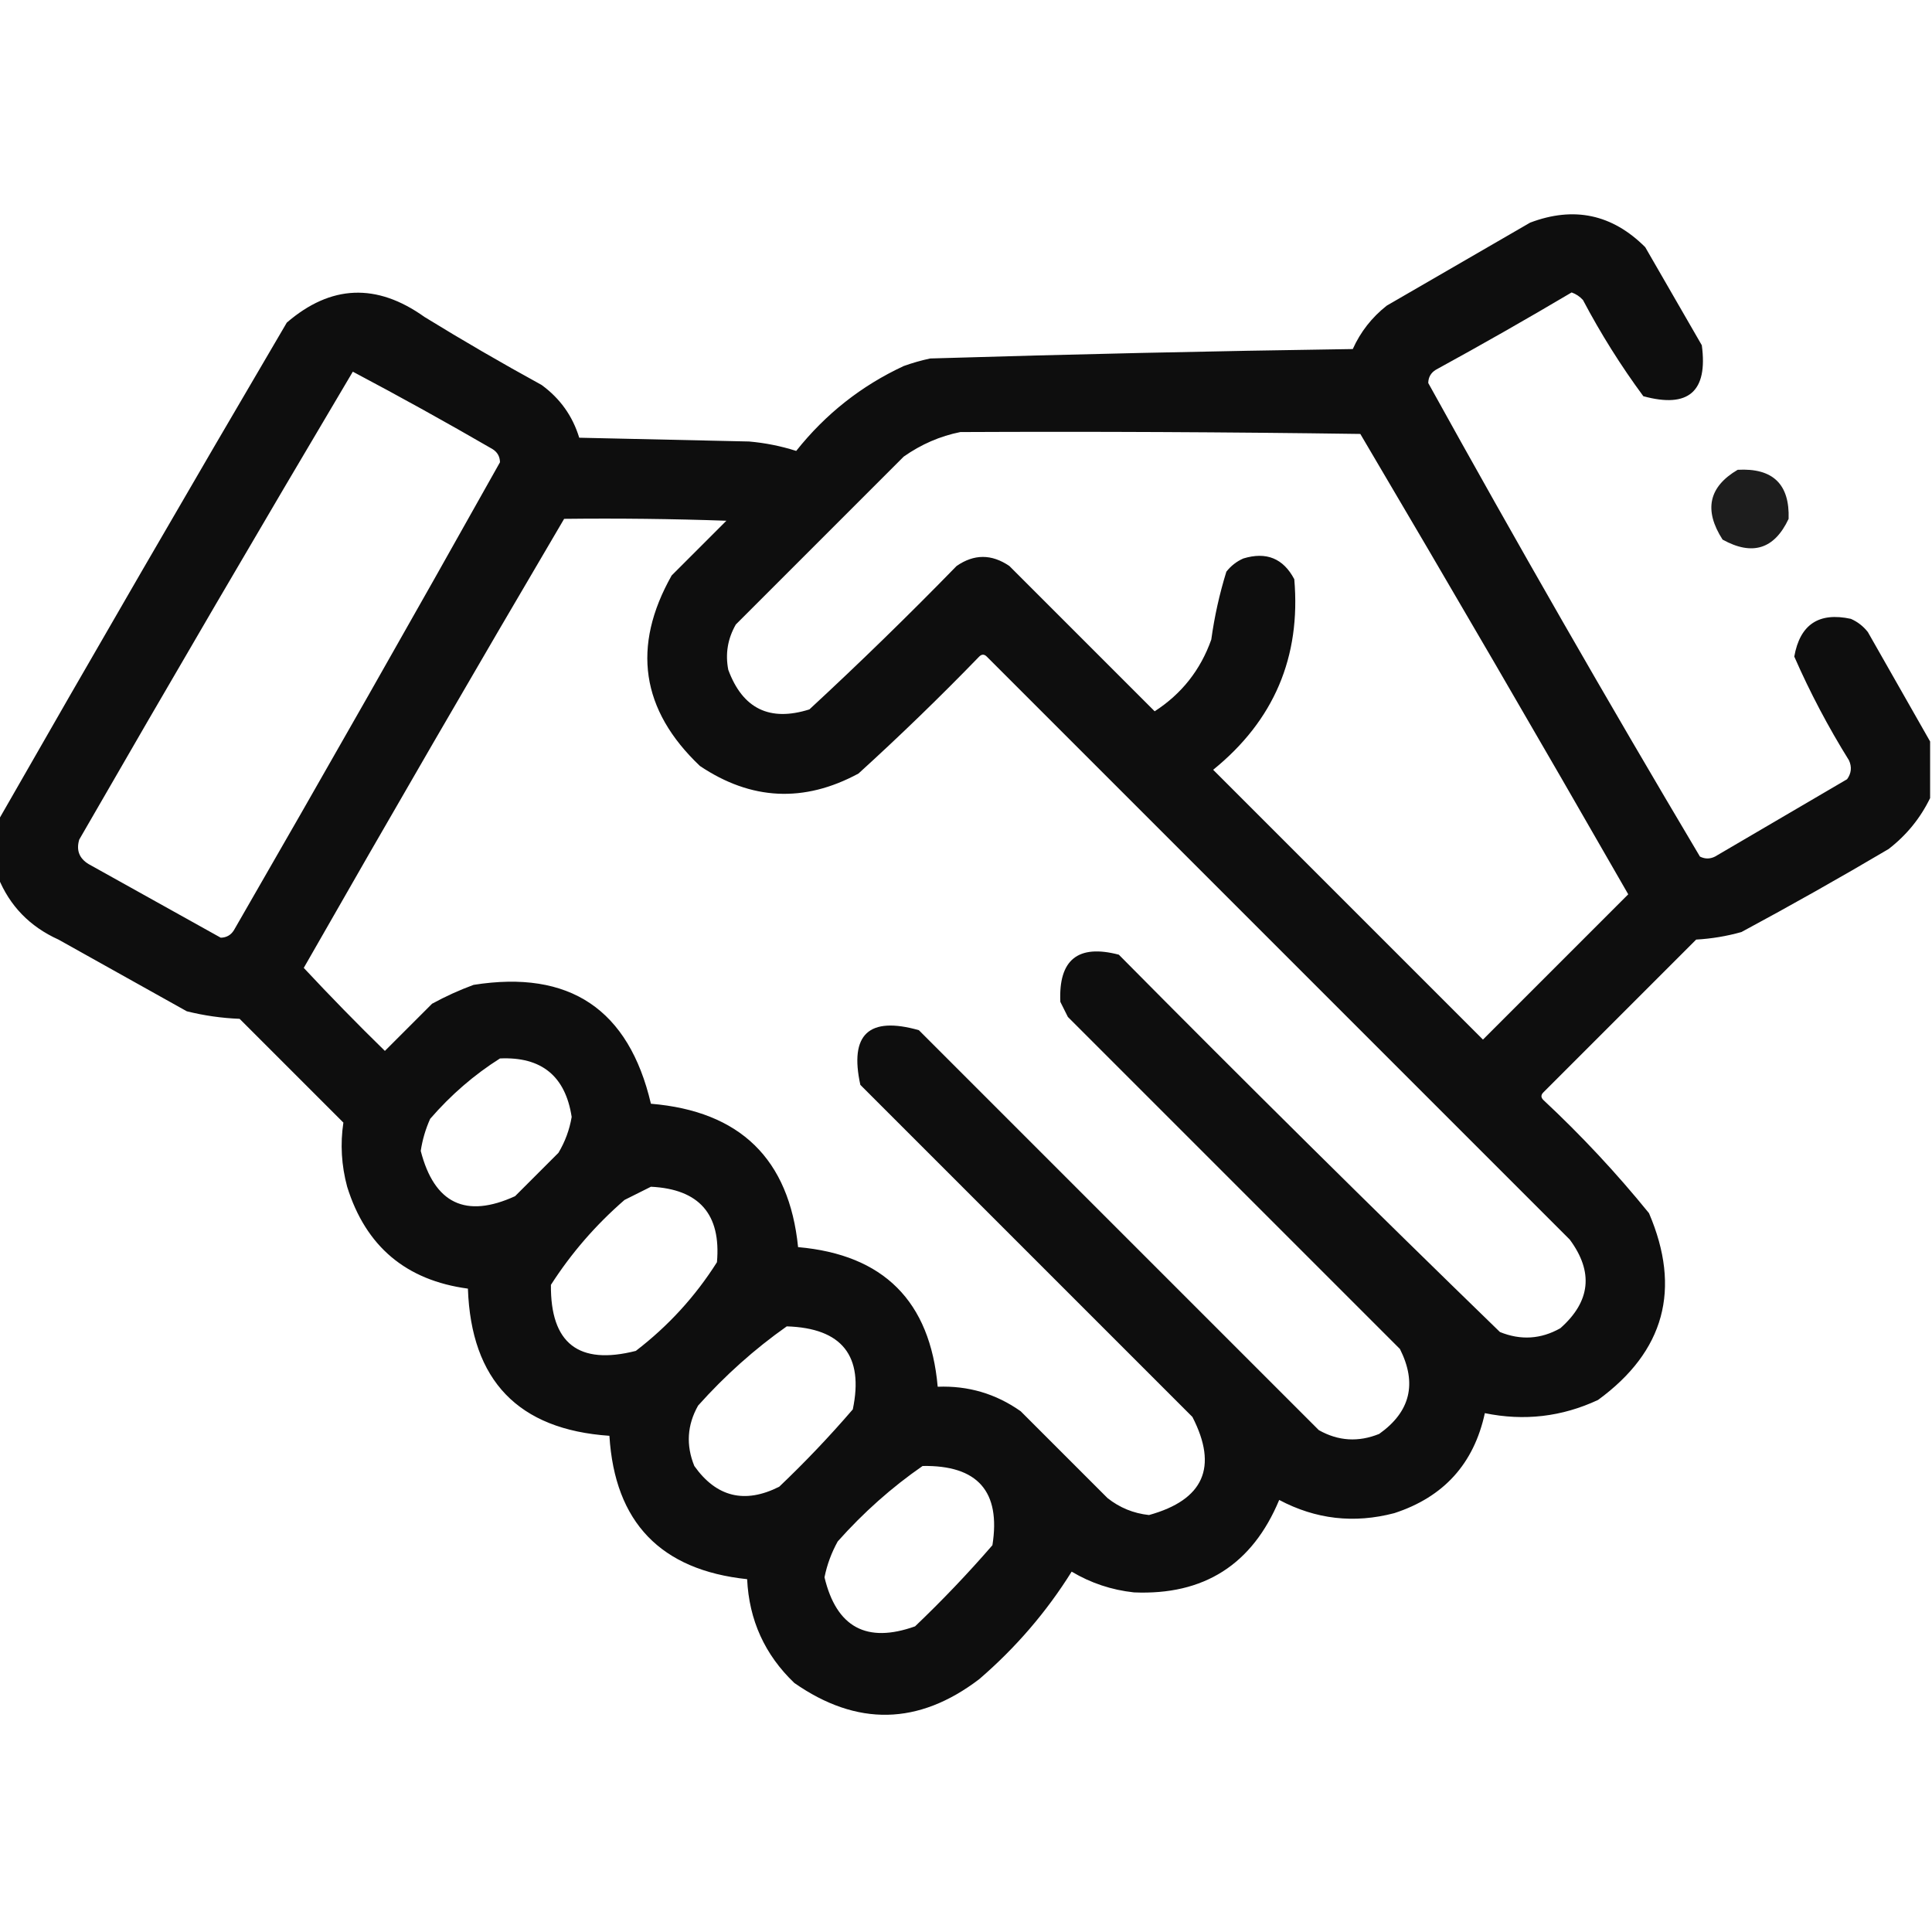
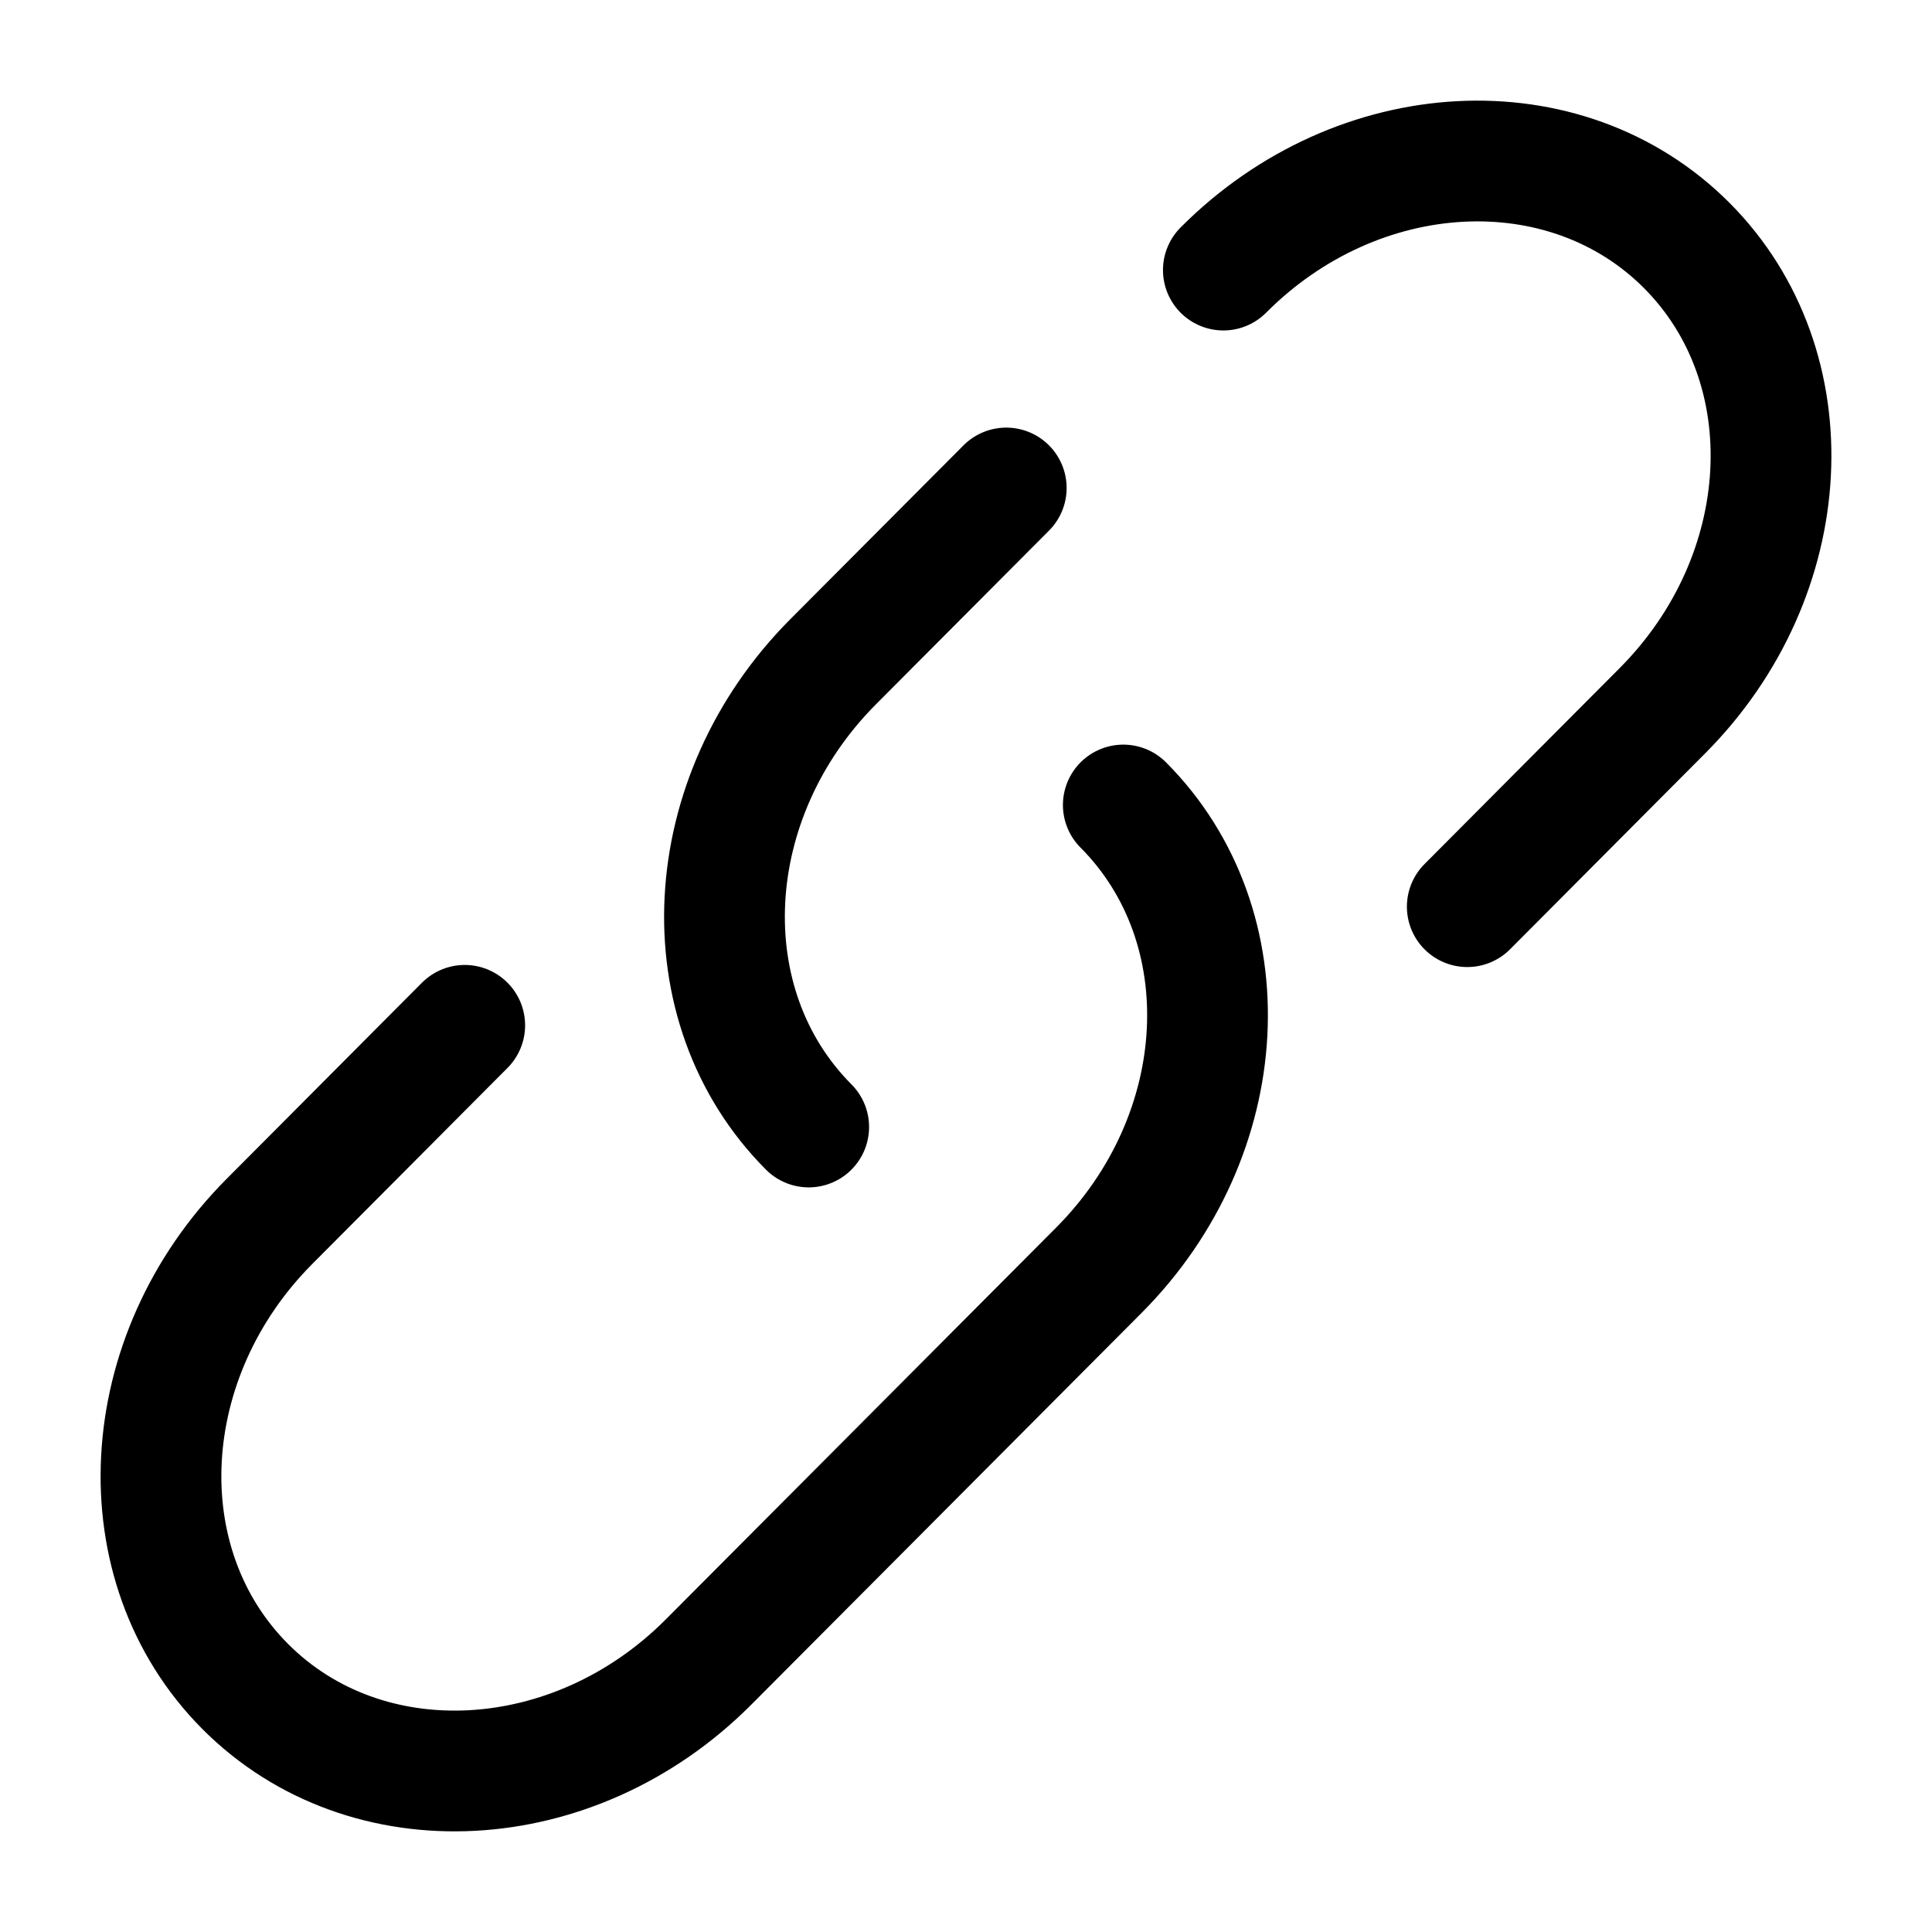
- <svg xmlns="http://www.w3.org/2000/svg" version="1.1" width="512px" height="512px" style="shape-rendering:geometricPrecision; text-rendering:geometricPrecision; image-rendering:optimizeQuality; fill-rule:evenodd; clip-rule:evenodd">
-   <g>
-     <path style="opacity:0.945" fill="#000000" d="M 511.5,196.5 C 511.5,201.5 511.5,206.5 511.5,211.5C 508.908,216.834 505.242,221.334 500.5,225C 487.662,232.587 474.662,239.92 461.5,247C 457.584,248.102 453.584,248.769 449.5,249C 436,262.5 422.5,276 409,289.5C 408.333,290.167 408.333,290.833 409,291.5C 419.067,300.898 428.4,310.898 437,321.5C 445.621,341.628 441.121,358.128 423.5,371C 413.914,375.476 403.914,376.642 393.5,374.5C 390.599,387.903 382.599,396.737 369.5,401C 358.829,403.802 348.663,402.635 339,397.5C 331.867,414.634 319.034,422.801 300.5,422C 294.569,421.356 289.069,419.523 284,416.5C 277.354,427.158 269.187,436.658 259.5,445C 243.426,457.24 227.092,457.573 210.5,446C 202.677,438.52 198.511,429.353 198,418.5C 175.078,416.08 162.912,403.413 161.5,380.5C 137.353,378.851 124.853,365.851 124,341.5C 107.591,339.297 96.924,330.297 92,314.5C 90.479,308.842 90.146,303.176 91,297.5C 81.833,288.333 72.667,279.167 63.5,270C 58.749,269.811 54.083,269.145 49.5,268C 38.167,261.667 26.833,255.333 15.5,249C 7.893,245.562 2.56,240.062 -0.5,232.5C -0.5,227.5 -0.5,222.5 -0.5,217.5C 24.721,173.399 50.221,129.399 76,85.5C 87.659,75.446 99.826,74.946 112.5,84C 122.67,90.252 133.003,96.252 143.5,102C 148.415,105.575 151.748,110.242 153.5,116C 168.5,116.333 183.5,116.667 198.5,117C 202.796,117.374 206.963,118.207 211,119.5C 218.776,109.714 228.276,102.214 239.5,97C 241.788,96.178 244.122,95.511 246.5,95C 283.805,93.871 321.138,93.038 358.5,92.5C 360.546,87.95 363.546,84.117 367.5,81C 380.167,73.667 392.833,66.333 405.5,59C 417.099,54.609 427.266,56.776 436,65.5C 441,74.167 446,82.833 451,91.5C 452.641,103.767 447.474,108.267 435.5,105C 429.541,96.921 424.208,88.421 419.5,79.5C 418.672,78.585 417.672,77.919 416.5,77.5C 404.629,84.533 392.629,91.367 380.5,98C 379.196,98.804 378.529,99.971 378.5,101.5C 401.852,143.704 425.852,185.537 450.5,227C 451.833,227.667 453.167,227.667 454.5,227C 466.167,220.167 477.833,213.333 489.5,206.5C 490.631,204.926 490.798,203.259 490,201.5C 484.501,192.669 479.668,183.502 475.5,174C 477.013,165.493 482.013,162.16 490.5,164C 492.286,164.785 493.786,165.951 495,167.5C 500.541,177.261 506.041,186.928 511.5,196.5 Z M 93.5,98.5 C 105.927,105.076 118.26,111.91 130.5,119C 131.804,119.804 132.471,120.971 132.5,122.5C 109.269,163.959 85.769,205.292 62,246.5C 61.196,247.804 60.029,248.471 58.5,248.5C 46.87,242.017 35.204,235.517 23.5,229C 20.994,227.484 20.16,225.318 21,222.5C 44.941,180.939 69.108,139.606 93.5,98.5 Z M 254.5,114.5 C 289.835,114.333 325.168,114.5 360.5,115C 384.419,155.503 408.086,196.169 431.5,237C 418.667,249.833 405.833,262.667 393,275.5C 369.167,251.667 345.333,227.833 321.5,204C 337.607,190.954 344.774,174.121 343,153.5C 340.081,147.975 335.581,146.142 329.5,148C 327.714,148.785 326.214,149.951 325,151.5C 323.181,157.373 321.847,163.373 321,169.5C 318.146,177.548 313.146,183.881 306,188.5C 293.167,175.667 280.333,162.833 267.5,150C 262.8,146.788 258.133,146.788 253.5,150C 240.804,163.03 227.804,175.696 214.5,188C 203.974,191.32 196.807,187.82 193,177.5C 192.177,173.262 192.844,169.262 195,165.5C 209.833,150.667 224.667,135.833 239.5,121C 244.142,117.74 249.142,115.573 254.5,114.5 Z M 149.5,137.5 C 163.837,137.333 178.171,137.5 192.5,138C 187.667,142.833 182.833,147.667 178,152.5C 167.369,171.341 169.869,188.174 185.5,203C 199.086,212.113 213.086,212.78 227.5,205C 238.471,195.03 249.137,184.697 259.5,174C 260.167,173.333 260.833,173.333 261.5,174C 313,225.5 364.5,277 416,328.5C 422.352,337.081 421.518,344.914 413.5,352C 408.349,354.905 403.015,355.238 397.5,353C 363.528,320.028 329.861,286.695 296.5,253C 285.67,250.165 280.503,254.331 281,265.5C 281.667,266.833 282.333,268.167 283,269.5C 312.333,298.833 341.667,328.167 371,357.5C 375.593,366.638 373.759,374.138 365.5,380C 359.985,382.238 354.651,381.905 349.5,379C 314.167,343.667 278.833,308.333 243.5,273C 230.234,269.267 225.067,274.101 228,287.5C 257.333,316.833 286.667,346.167 316,375.5C 322.847,388.81 319.014,397.476 304.5,401.5C 300.378,401.056 296.712,399.556 293.5,397C 285.833,389.333 278.167,381.667 270.5,374C 263.92,369.354 256.586,367.187 248.5,367.5C 246.495,344.828 234.162,332.495 211.5,330.5C 209.137,307.139 196.137,294.473 172.5,292.5C 166.622,267.463 150.956,256.963 125.5,261C 121.714,262.393 118.048,264.059 114.5,266C 110.333,270.167 106.167,274.333 102,278.5C 94.652,271.319 87.485,263.986 80.5,256.5C 103.259,216.642 126.259,176.976 149.5,137.5 Z M 132.5,280.5 C 143.5,280.004 149.834,285.171 151.5,296C 150.928,299.384 149.761,302.551 148,305.5C 144.167,309.333 140.333,313.167 136.5,317C 123.432,322.966 115.099,318.966 111.5,305C 111.947,302.044 112.78,299.211 114,296.5C 119.497,290.154 125.664,284.82 132.5,280.5 Z M 172.5,314.5 C 185.288,315.12 191.122,321.786 190,334.5C 184.252,343.584 177.085,351.417 168.5,358C 153.352,361.854 145.852,356.02 146,340.5C 151.379,332.114 157.879,324.614 165.5,318C 167.925,316.787 170.259,315.621 172.5,314.5 Z M 208.5,351.5 C 223.137,351.961 228.97,359.294 226,373.5C 219.865,380.636 213.365,387.469 206.5,394C 197.362,398.593 189.862,396.759 184,388.5C 181.762,382.985 182.095,377.651 185,372.5C 192.158,364.496 199.991,357.496 208.5,351.5 Z M 244.5,388.5 C 259.094,388.254 265.261,395.254 263,409.5C 256.532,416.97 249.698,424.136 242.5,431C 229.664,435.582 221.664,431.249 218.5,418C 219.168,414.68 220.335,411.513 222,408.5C 228.825,400.828 236.325,394.161 244.5,388.5 Z" />
-   </g>
-   <g>
-     <path style="opacity:0.884" fill="#000000" d="M 460.5,124.5 C 469.812,123.98 474.312,128.314 474,137.5C 470.225,145.535 464.392,147.368 456.5,143C 451.481,135.187 452.814,129.021 460.5,124.5 Z" />
+ <svg xmlns="http://www.w3.org/2000/svg" width="800px" height="800px" viewBox="0 0 24 24" fill="none">
+   <g id="SVGRepo_bgCarrier" stroke-width="0" />
+   <g id="SVGRepo_tracerCarrier" stroke-linecap="round" stroke-linejoin="round" />
+   <g id="SVGRepo_iconCarrier">
+     <path d="M15.197 3.355C16.87 1.675 19.448 1.539 20.954 3.05C22.46 4.562 22.324 7.15 20.651 8.829L18.227 11.263M10.046 14C8.54 12.488 8.676 9.901 10.349 8.221L12.5 6.062" stroke="#000000" stroke-width="1.5" stroke-linecap="round" />
+     <path d="M13.954 10C15.46 11.512 15.324 14.099 13.651 15.779L11.227 18.212L8.803 20.645C7.13 22.325 4.552 22.461 3.046 20.95C1.54 19.438 1.676 16.85 3.349 15.171L5.773 12.737" stroke="#000000" stroke-width="1.5" stroke-linecap="round" />
  </g>
</svg>
